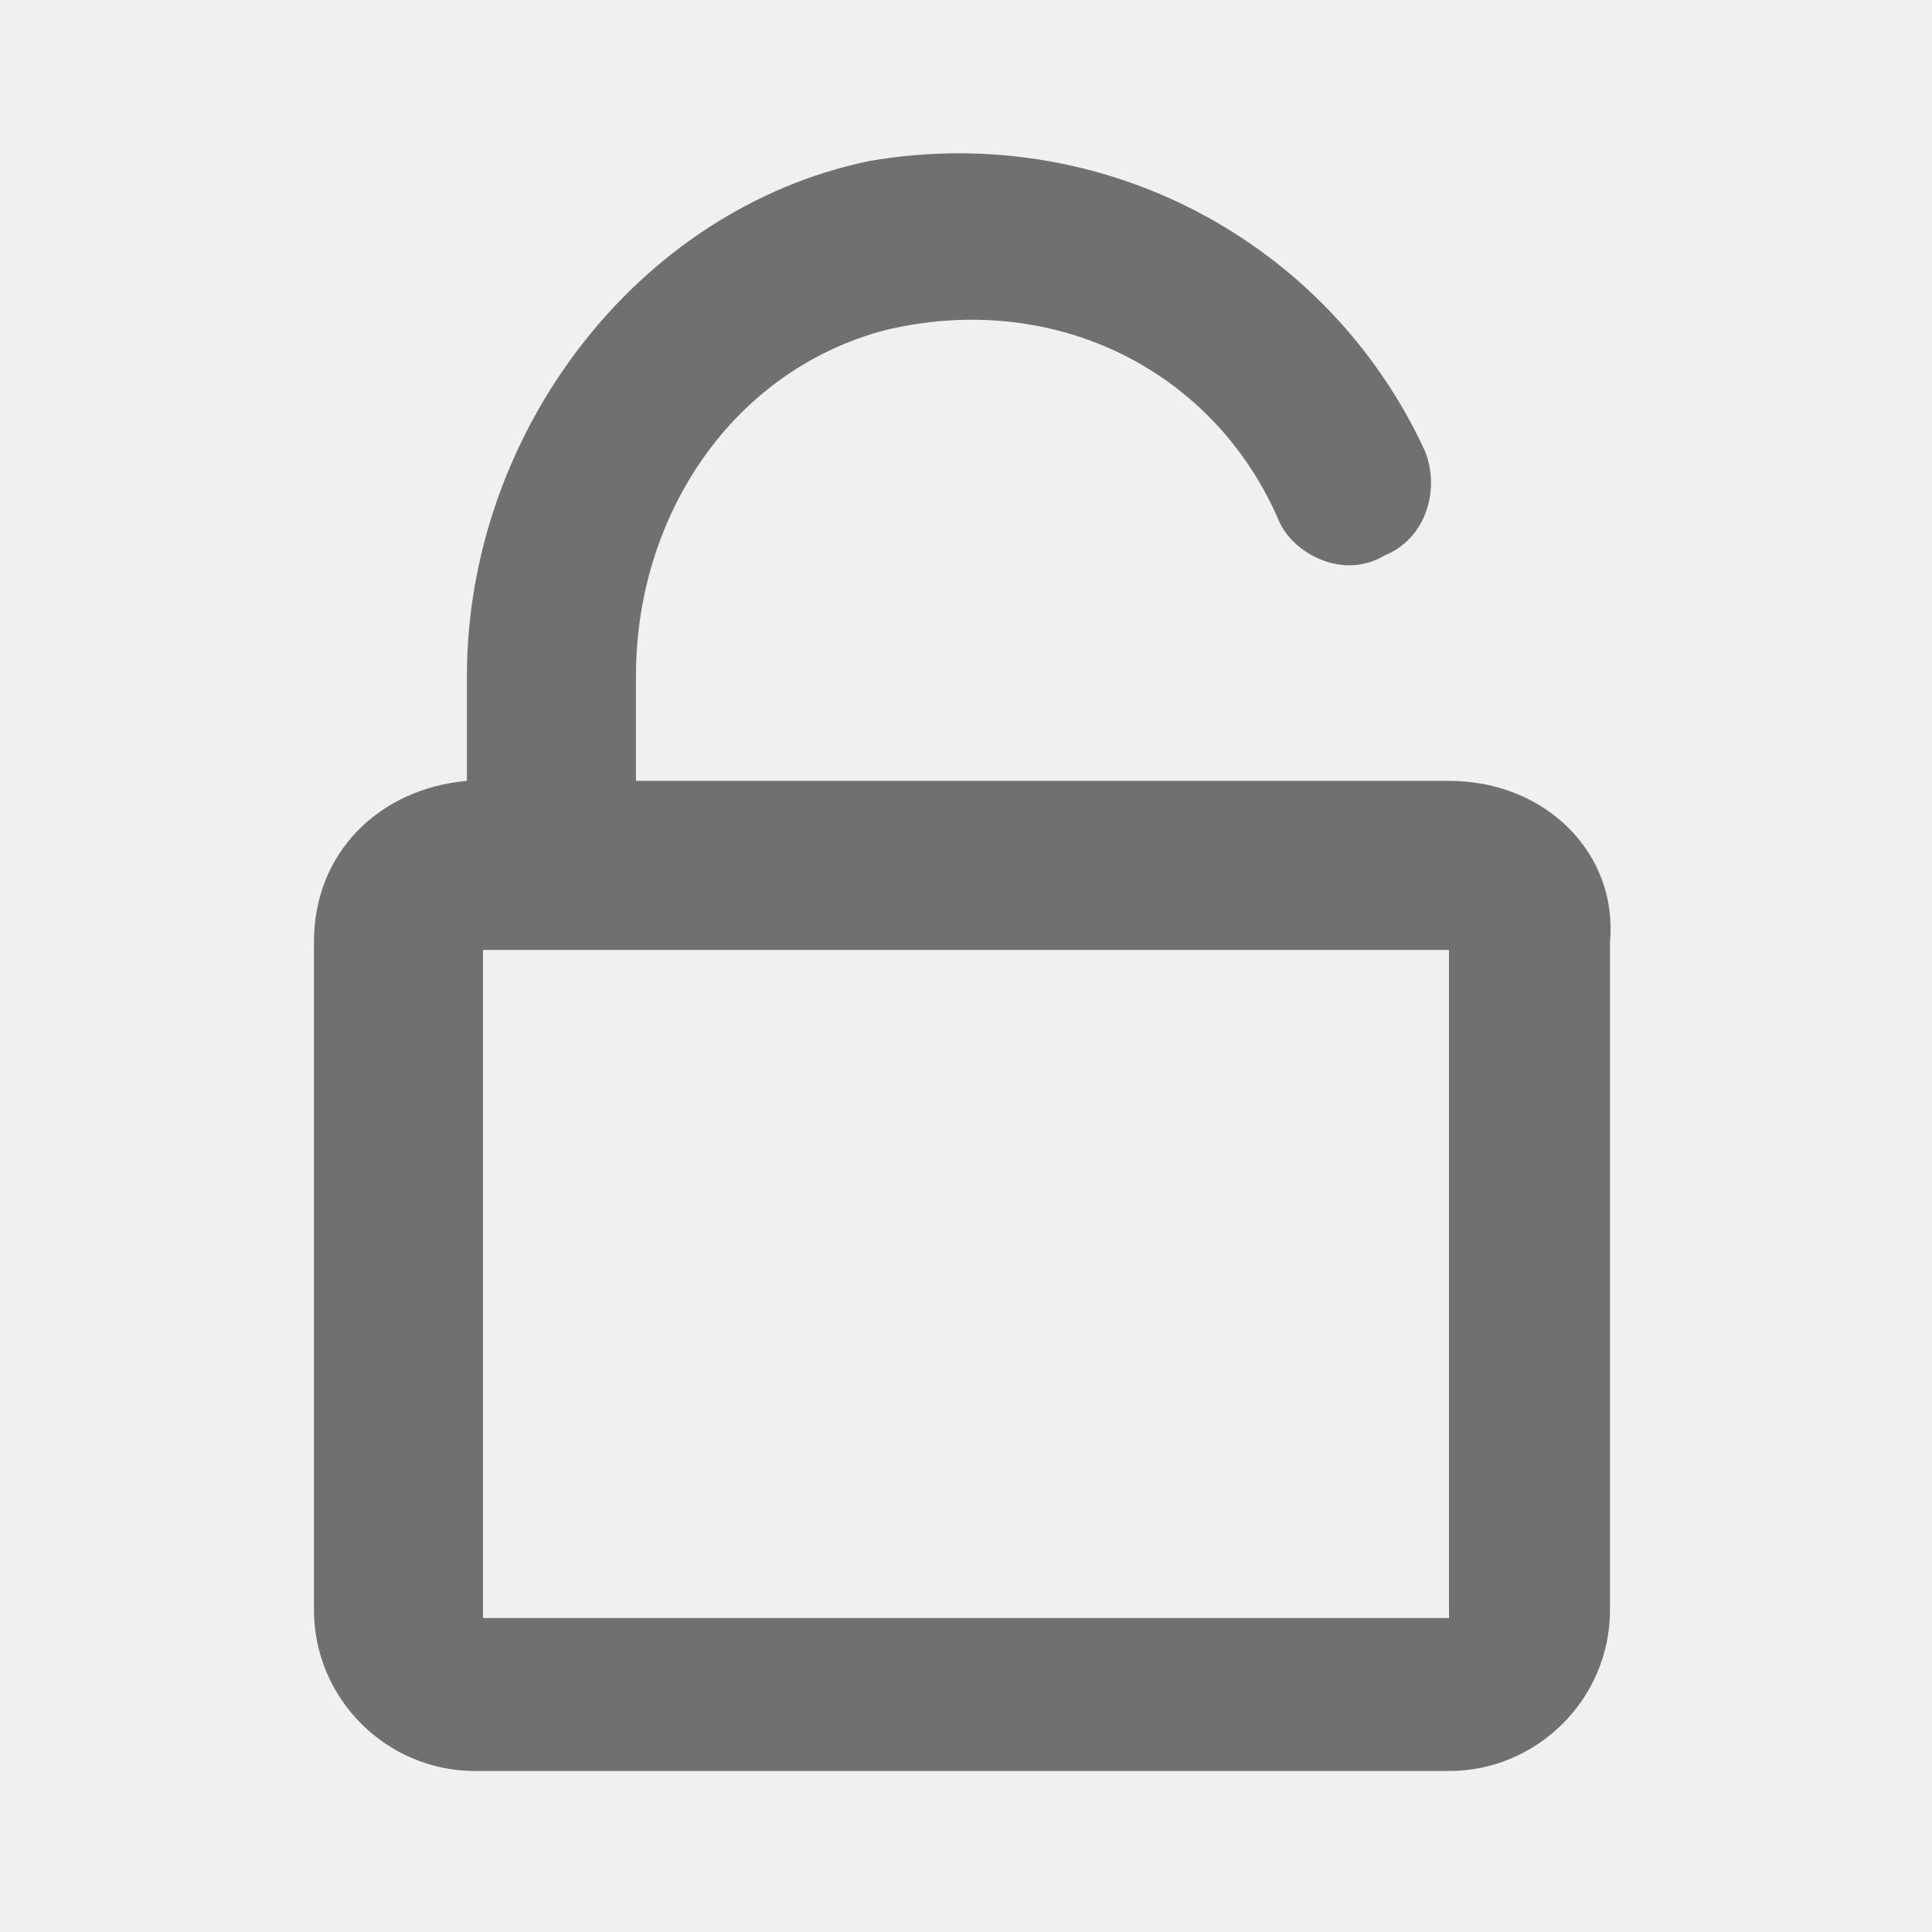
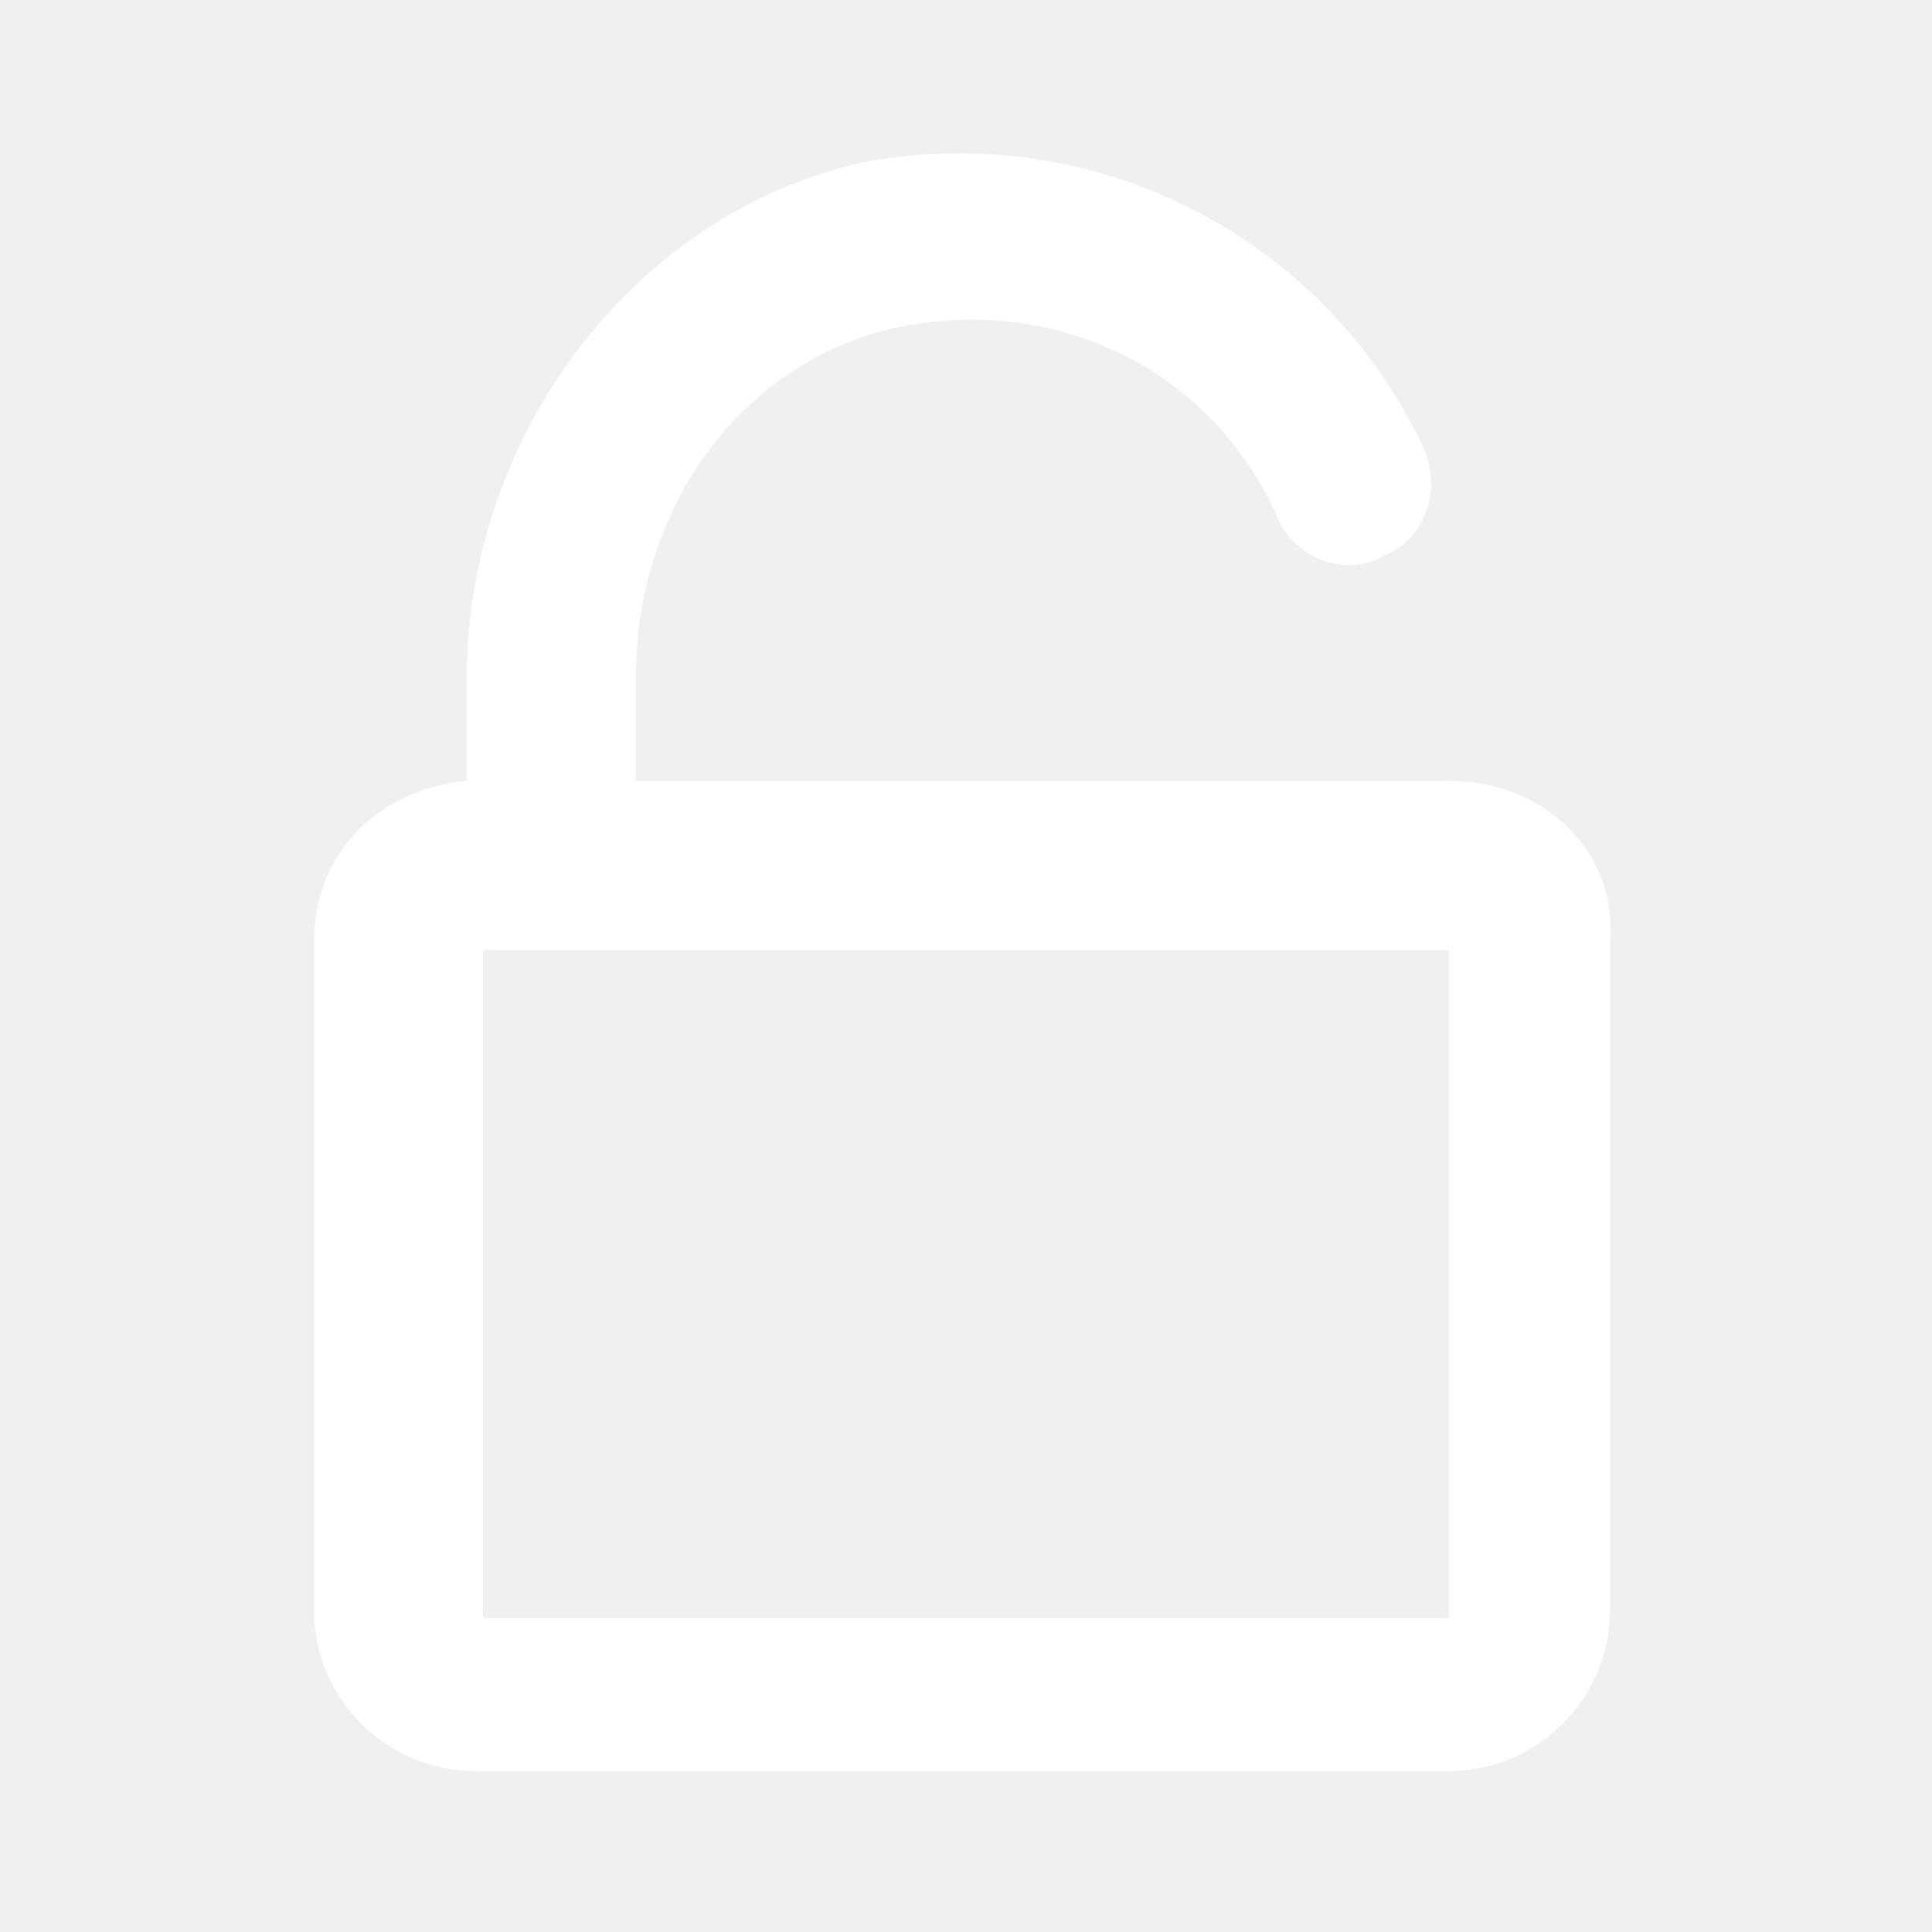
<svg xmlns="http://www.w3.org/2000/svg" version="1.1" id="ic_unlocked" x="0px" y="0px" viewBox="0 0 24 24" style="enable-background:new 0 0 24 24;" xml:space="preserve">
  <style type="text/css">
	.st0{fill:none;}
- 	.st1{fill:#707070;}
+ 	.st1{fill:#FFFFFF;}
</style>
  <path id="Rectangle_4444" class="st0" d="M0,0h24v24H0V0z" />
  <path class="st1" d="M18,9.7H7.9l0,0V8.4c0-2,1.2-3.8,3.1-4.3c2.1-0.5,4.1,0.5,4.9,2.4c0.2,0.4,0.8,0.7,1.3,0.4  c0.5-0.2,0.7-0.8,0.5-1.3c-1.2-2.6-4-4.1-6.9-3.6c-2.9,0.6-5,3.4-5,6.4v1.3l0,0c-1.1,0.1-1.9,0.9-1.9,2V20c0,1.1,0.9,2,2,2H18  c1.1,0,2-0.9,2-2v-8.3C20.1,10.6,19.2,9.7,18,9.7z M18,20.1H6l0,0v-8.3l0,0h12l0,0V20.1C18.1,20.1,18.1,20.1,18,20.1z" />
</svg>
